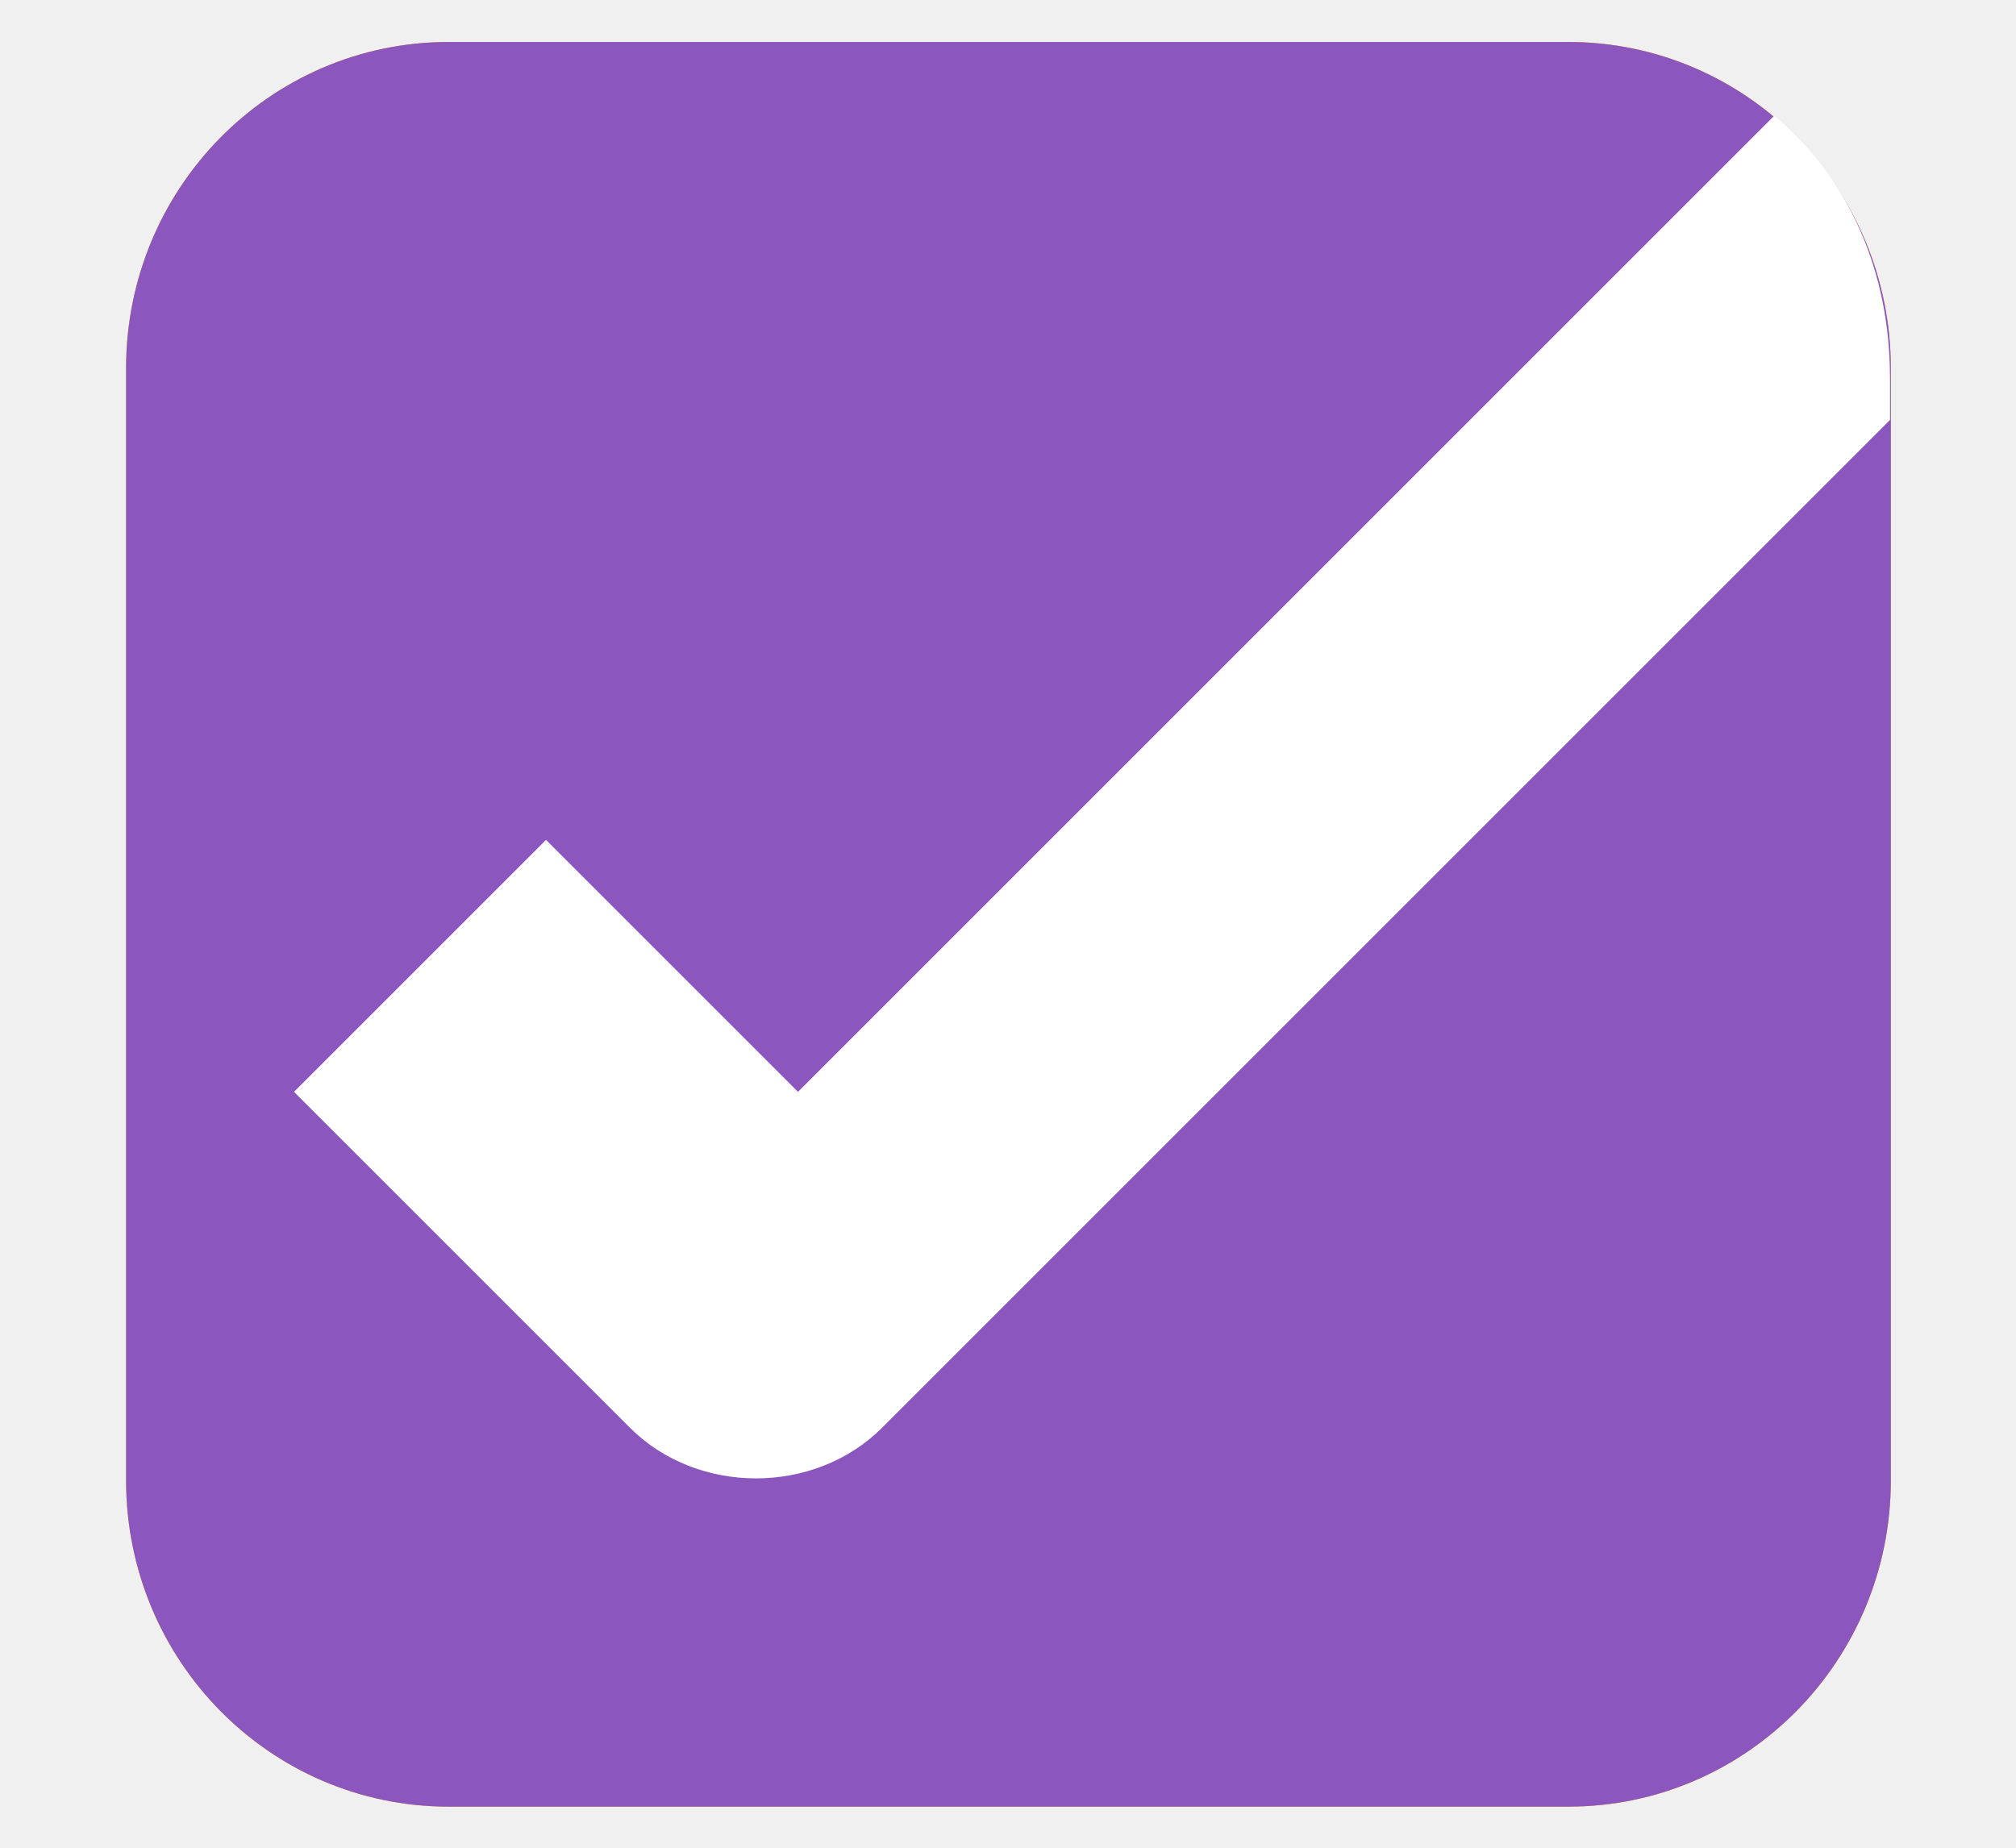
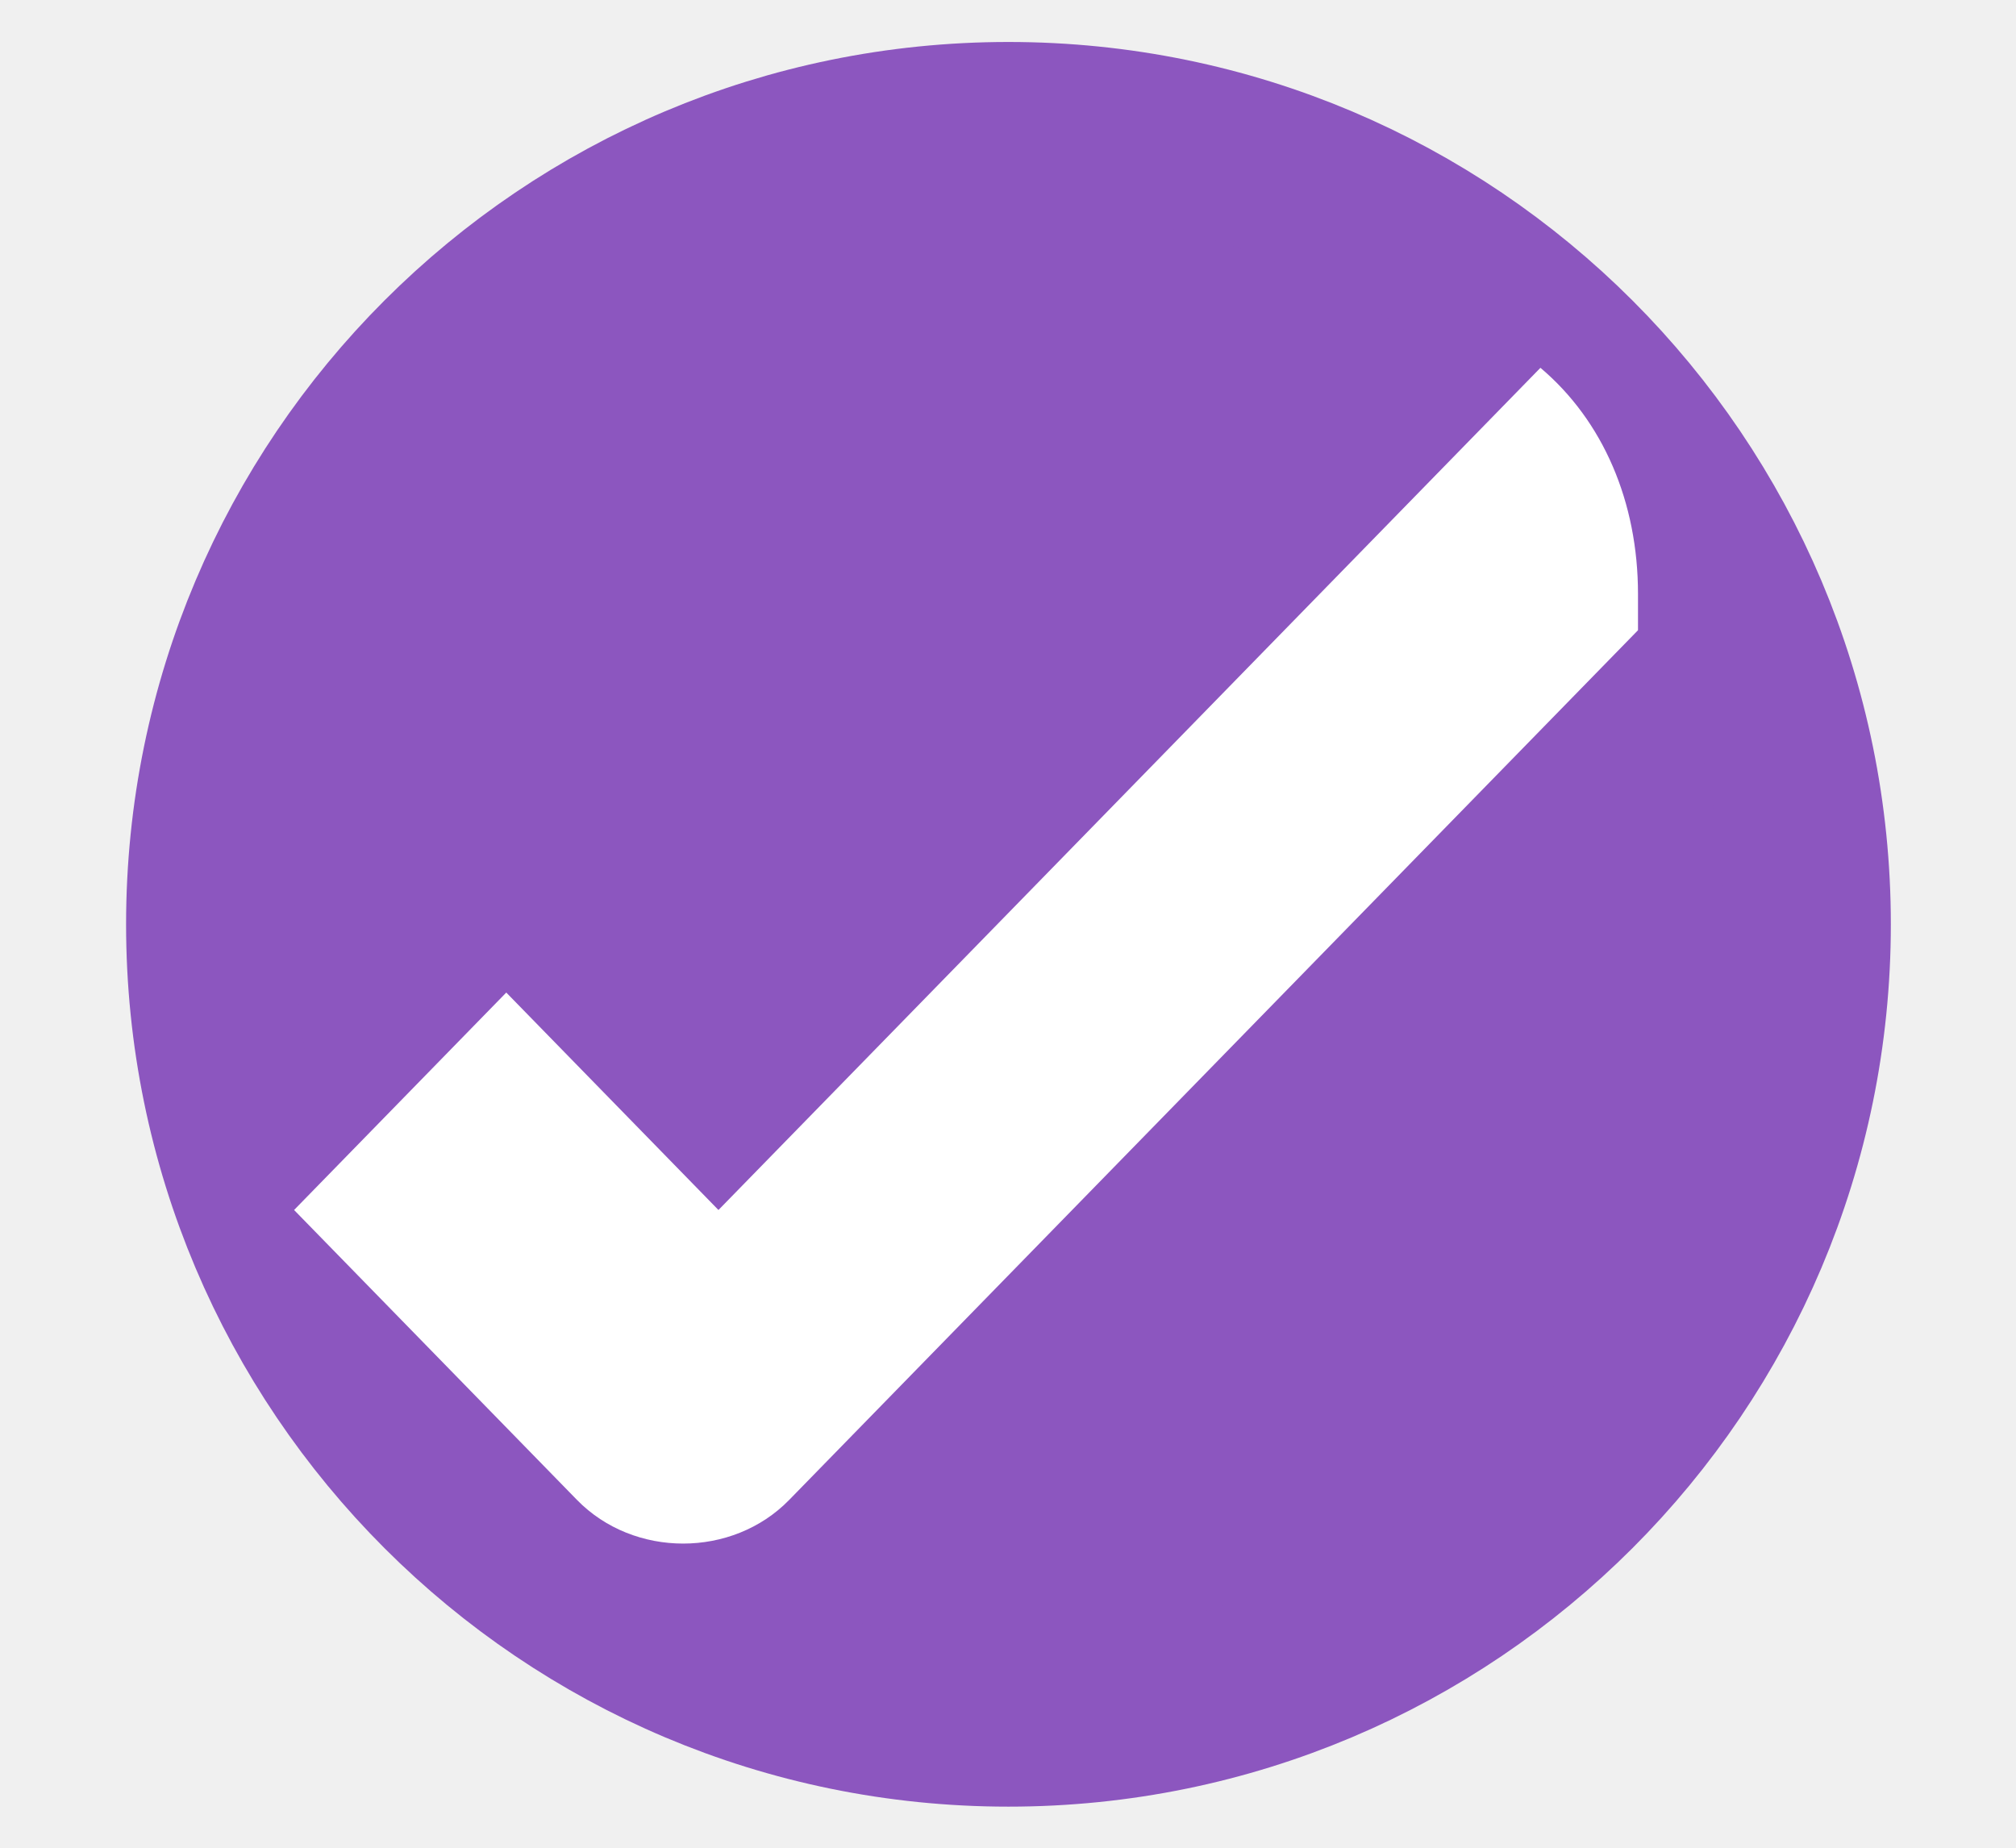
<svg xmlns="http://www.w3.org/2000/svg" xmlns:xlink="http://www.w3.org/1999/xlink" width="24" height="22" id="svg3199" version="1.1">
  <defs id="defs3201">
    <linearGradient id="linearGradient15404">
      <stop id="stop15406" offset="0" style="stop-color:#515151;stop-opacity:1" />
      <stop id="stop15408" offset="1" style="stop-color:#292929;stop-opacity:1" />
    </linearGradient>
    <linearGradient xlink:href="#linearGradient5872-5-1" id="linearGradient5891-0-4" gradientUnits="userSpaceOnUse" x1="205.841" y1="246.709" x2="206.748" y2="231.241" />
    <linearGradient id="linearGradient5872-5-1">
      <stop style="stop-color:#0b2e52;stop-opacity:1" offset="0" id="stop5874-4-4" />
      <stop style="stop-color:#1862af;stop-opacity:1" offset="1" id="stop5876-0-5" />
    </linearGradient>
    <linearGradient y2="-388.73" x2="-93.031" y1="-396.347" x1="-93.031" gradientTransform="matrix(1.591837,0,0,0.8571429,-256.5612,59.68542)" gradientUnits="userSpaceOnUse" id="linearGradient14219" xlink:href="#linearGradient15404" />
    <linearGradient id="linearGradient10013-4-63-6">
      <stop style="stop-color:#333333;stop-opacity:1;" offset="0" id="stop10015-2-76-1" />
      <stop style="stop-color:#292929;stop-opacity:1" offset="1" id="stop10017-46-15-8" />
    </linearGradient>
    <linearGradient id="linearGradient10597-5">
      <stop style="stop-color:#16191a;stop-opacity:1;" offset="0" id="stop10599-2" />
      <stop style="stop-color:#2b3133;stop-opacity:1" offset="1" id="stop10601-5" />
    </linearGradient>
    <linearGradient y2="-322.164" x2="921.225" y1="-330.051" x1="921.328" gradientTransform="matrix(1.591837,0,0,0.8571429,-1456.546,275.4519)" gradientUnits="userSpaceOnUse" id="linearGradient15374" xlink:href="#linearGradient10013-4-63-6" />
    <linearGradient gradientTransform="translate(-1199.985,216.3805)" y2="-227.08" x2="1203.918" y1="-217.567" x1="1203.918" gradientUnits="userSpaceOnUse" id="linearGradient15376" xlink:href="#linearGradient10597-5" />
    <linearGradient id="linearGradient5581-5-2-4-6-8-7-35-8">
      <stop id="stop5583-0-92-8-0-7-6-5-1" offset="0" style="stop-color:#454c4c;stop-opacity:1;" />
      <stop style="stop-color:#393f3f;stop-opacity:1;" offset="0.4" id="stop5585-4-7-2-7-9-9-92-0" />
      <stop id="stop5587-6-7-2-0-3-1-21-5" offset="1" style="stop-color:#2d3232;stop-opacity:1;" />
    </linearGradient>
  </defs>
  <g id="layer1" transform="translate(-342.5,-521.3622)">
-     <rect rx="2.838" y="522.862" x="345.001" height="19.011" width="19.009" id="rect11803" style="color:#000000;display:inline;overflow:visible;visibility:visible;fill:#ffad00;fill-opacity:1;stroke:#ffad00;stroke-width:2;stroke-linecap:butt;stroke-linejoin:round;stroke-miterlimit:4;stroke-dasharray:none;stroke-dashoffset:0;stroke-opacity:1;marker:none;enable-background:accumulate" ry="2.884" />
-     <rect rx="2.838" y="522.862" x="345.001" height="19.011" width="19.009" id="rect1187" style="color:#000000;display:inline;overflow:visible;visibility:visible;fill:#8c56bf;fill-opacity:1;stroke:#8c56bf;stroke-width:2;stroke-linecap:butt;stroke-linejoin:round;stroke-miterlimit:4;stroke-dasharray:none;stroke-dashoffset:0;stroke-opacity:1;marker:none;enable-background:accumulate" ry="2.884" />
+     <rect rx="99" y="522.862" x="345.001" height="19.011" width="19.009" id="rect1187" style="color:#000000;display:inline;overflow:visible;visibility:visible;fill:#8c56bf;fill-opacity:1;stroke:#8c56bf;stroke-width:2;stroke-linecap:butt;stroke-linejoin:round;stroke-miterlimit:4;stroke-dasharray:none;stroke-dashoffset:0;stroke-opacity:1;marker:none;enable-background:accumulate" ry="99" />
    <rect style="color:#000000;fill:none;stroke:none;stroke-width:2;marker:none;visibility:visible;display:inline;overflow:visible;enable-background:accumulate" id="rect17347" width="21.944" height="21.944" x="342.299" y="521.584" />
-     <path id="path12830-4-17-0" style="color:#000000;font-style:normal;font-variant:normal;font-weight:normal;font-stretch:normal;font-size:medium;line-height:normal;font-family:sans-serif;-inkscape-font-specification:sans-serif;text-indent:0;text-align:start;text-decoration:none;text-decoration-line:none;letter-spacing:normal;word-spacing:normal;text-transform:none;writing-mode:lr-tb;direction:ltr;baseline-shift:baseline;text-anchor:start;display:inline;overflow:visible;visibility:visible;fill:#ffffff;fill-opacity:1;stroke:none;stroke-width:3;marker:none;enable-background:accumulate" d="M 21.121 1.379 L 9.5 13 L 6.5 10 L 3.5 13 L 7.5 17 C 8.303 17.803 9.697 17.803 10.5 17 L 22.5 5 L 22.5 4.5 C 22.5 3.233 22.008 2.111 21.121 1.379 z " transform="translate(342.5,521.3622)" />
+     <path id="path12830-4-17-0" style="color:#000000;font-style:normal;font-variant:normal;font-weight:normal;font-stretch:normal;font-size:medium;line-height:normal;font-family:sans-serif;-inkscape-font-specification:sans-serif;text-indent:0;text-align:start;text-decoration:none;text-decoration-line:none;letter-spacing:normal;word-spacing:normal;text-transform:none;writing-mode:lr-tb;direction:ltr;baseline-shift:baseline;text-anchor:start;display:inline;overflow:visible;visibility:visible;fill:#ffffff;fill-opacity:1;stroke:none;stroke-width:3;marker:none;enable-background:accumulate" d="m 360.839,525.741 -9.786,10.028 -2.526,-2.589 -2.526,2.589 3.368,3.452 c 0.677,0.693 1.85,0.693 2.526,0 l 10.105,-10.355 v -0.431 c 0,-1.093 -0.414,-2.062 -1.161,-2.693 z" />
  </g>
</svg>
